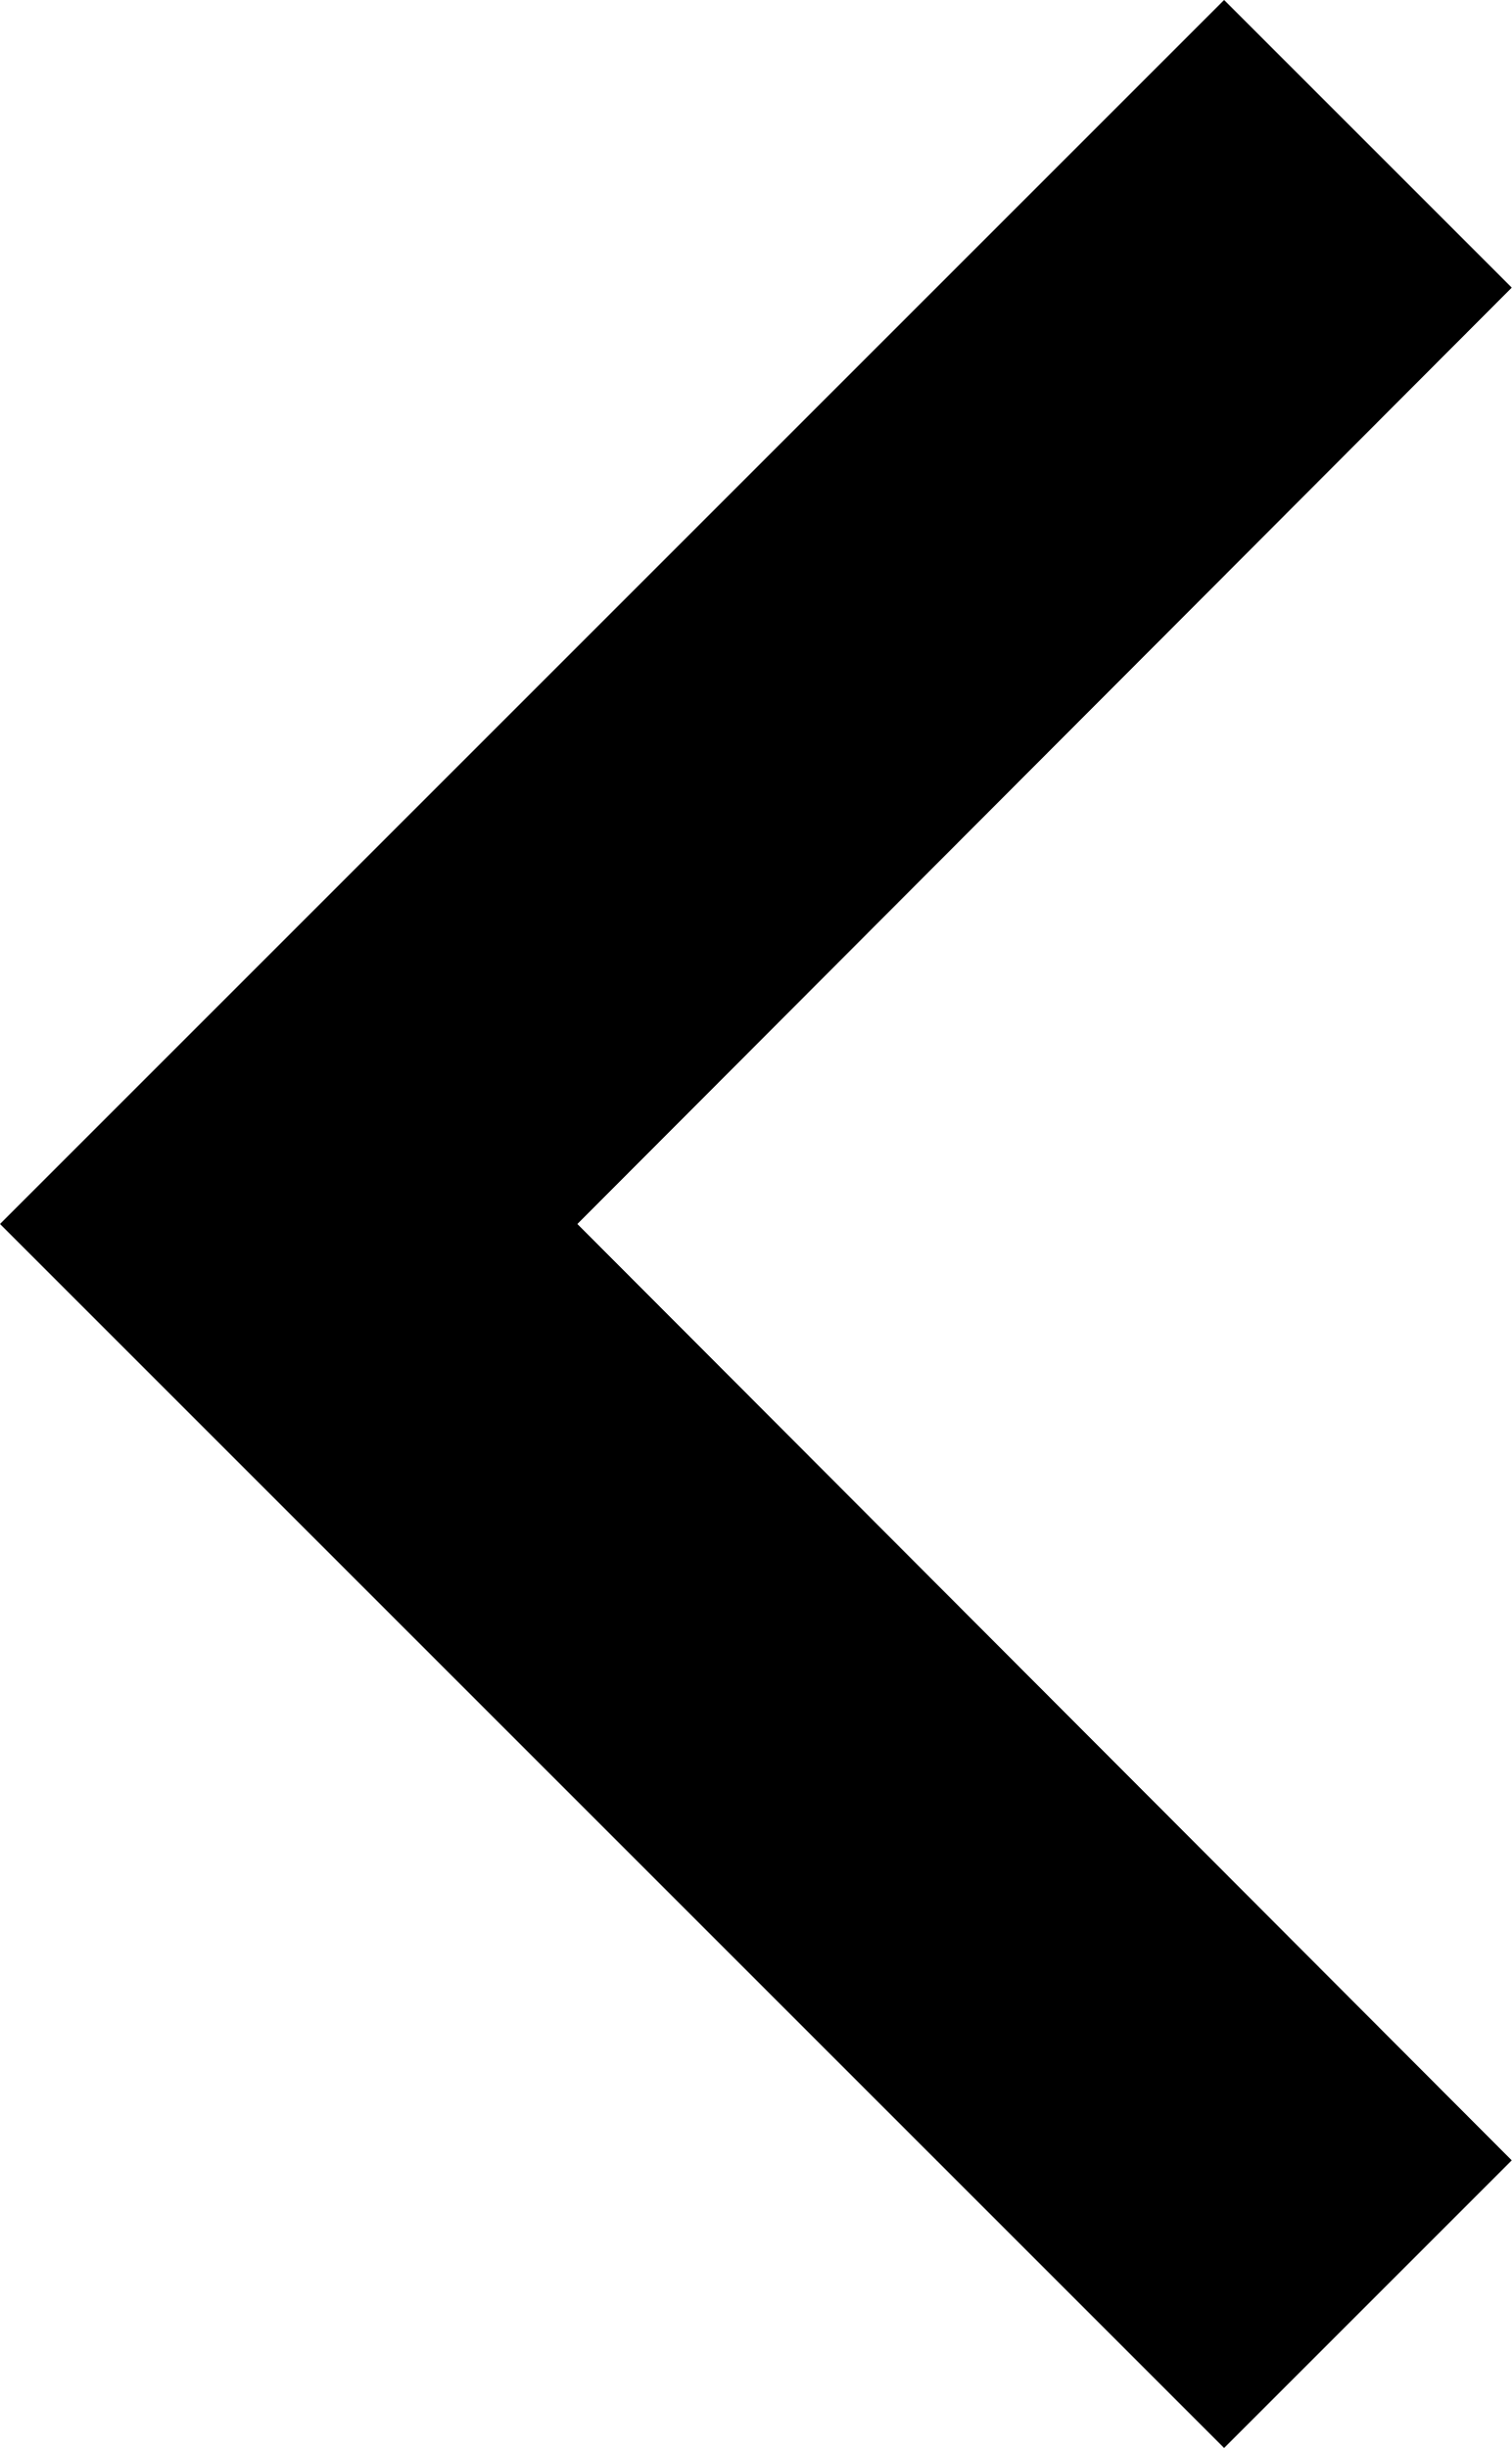
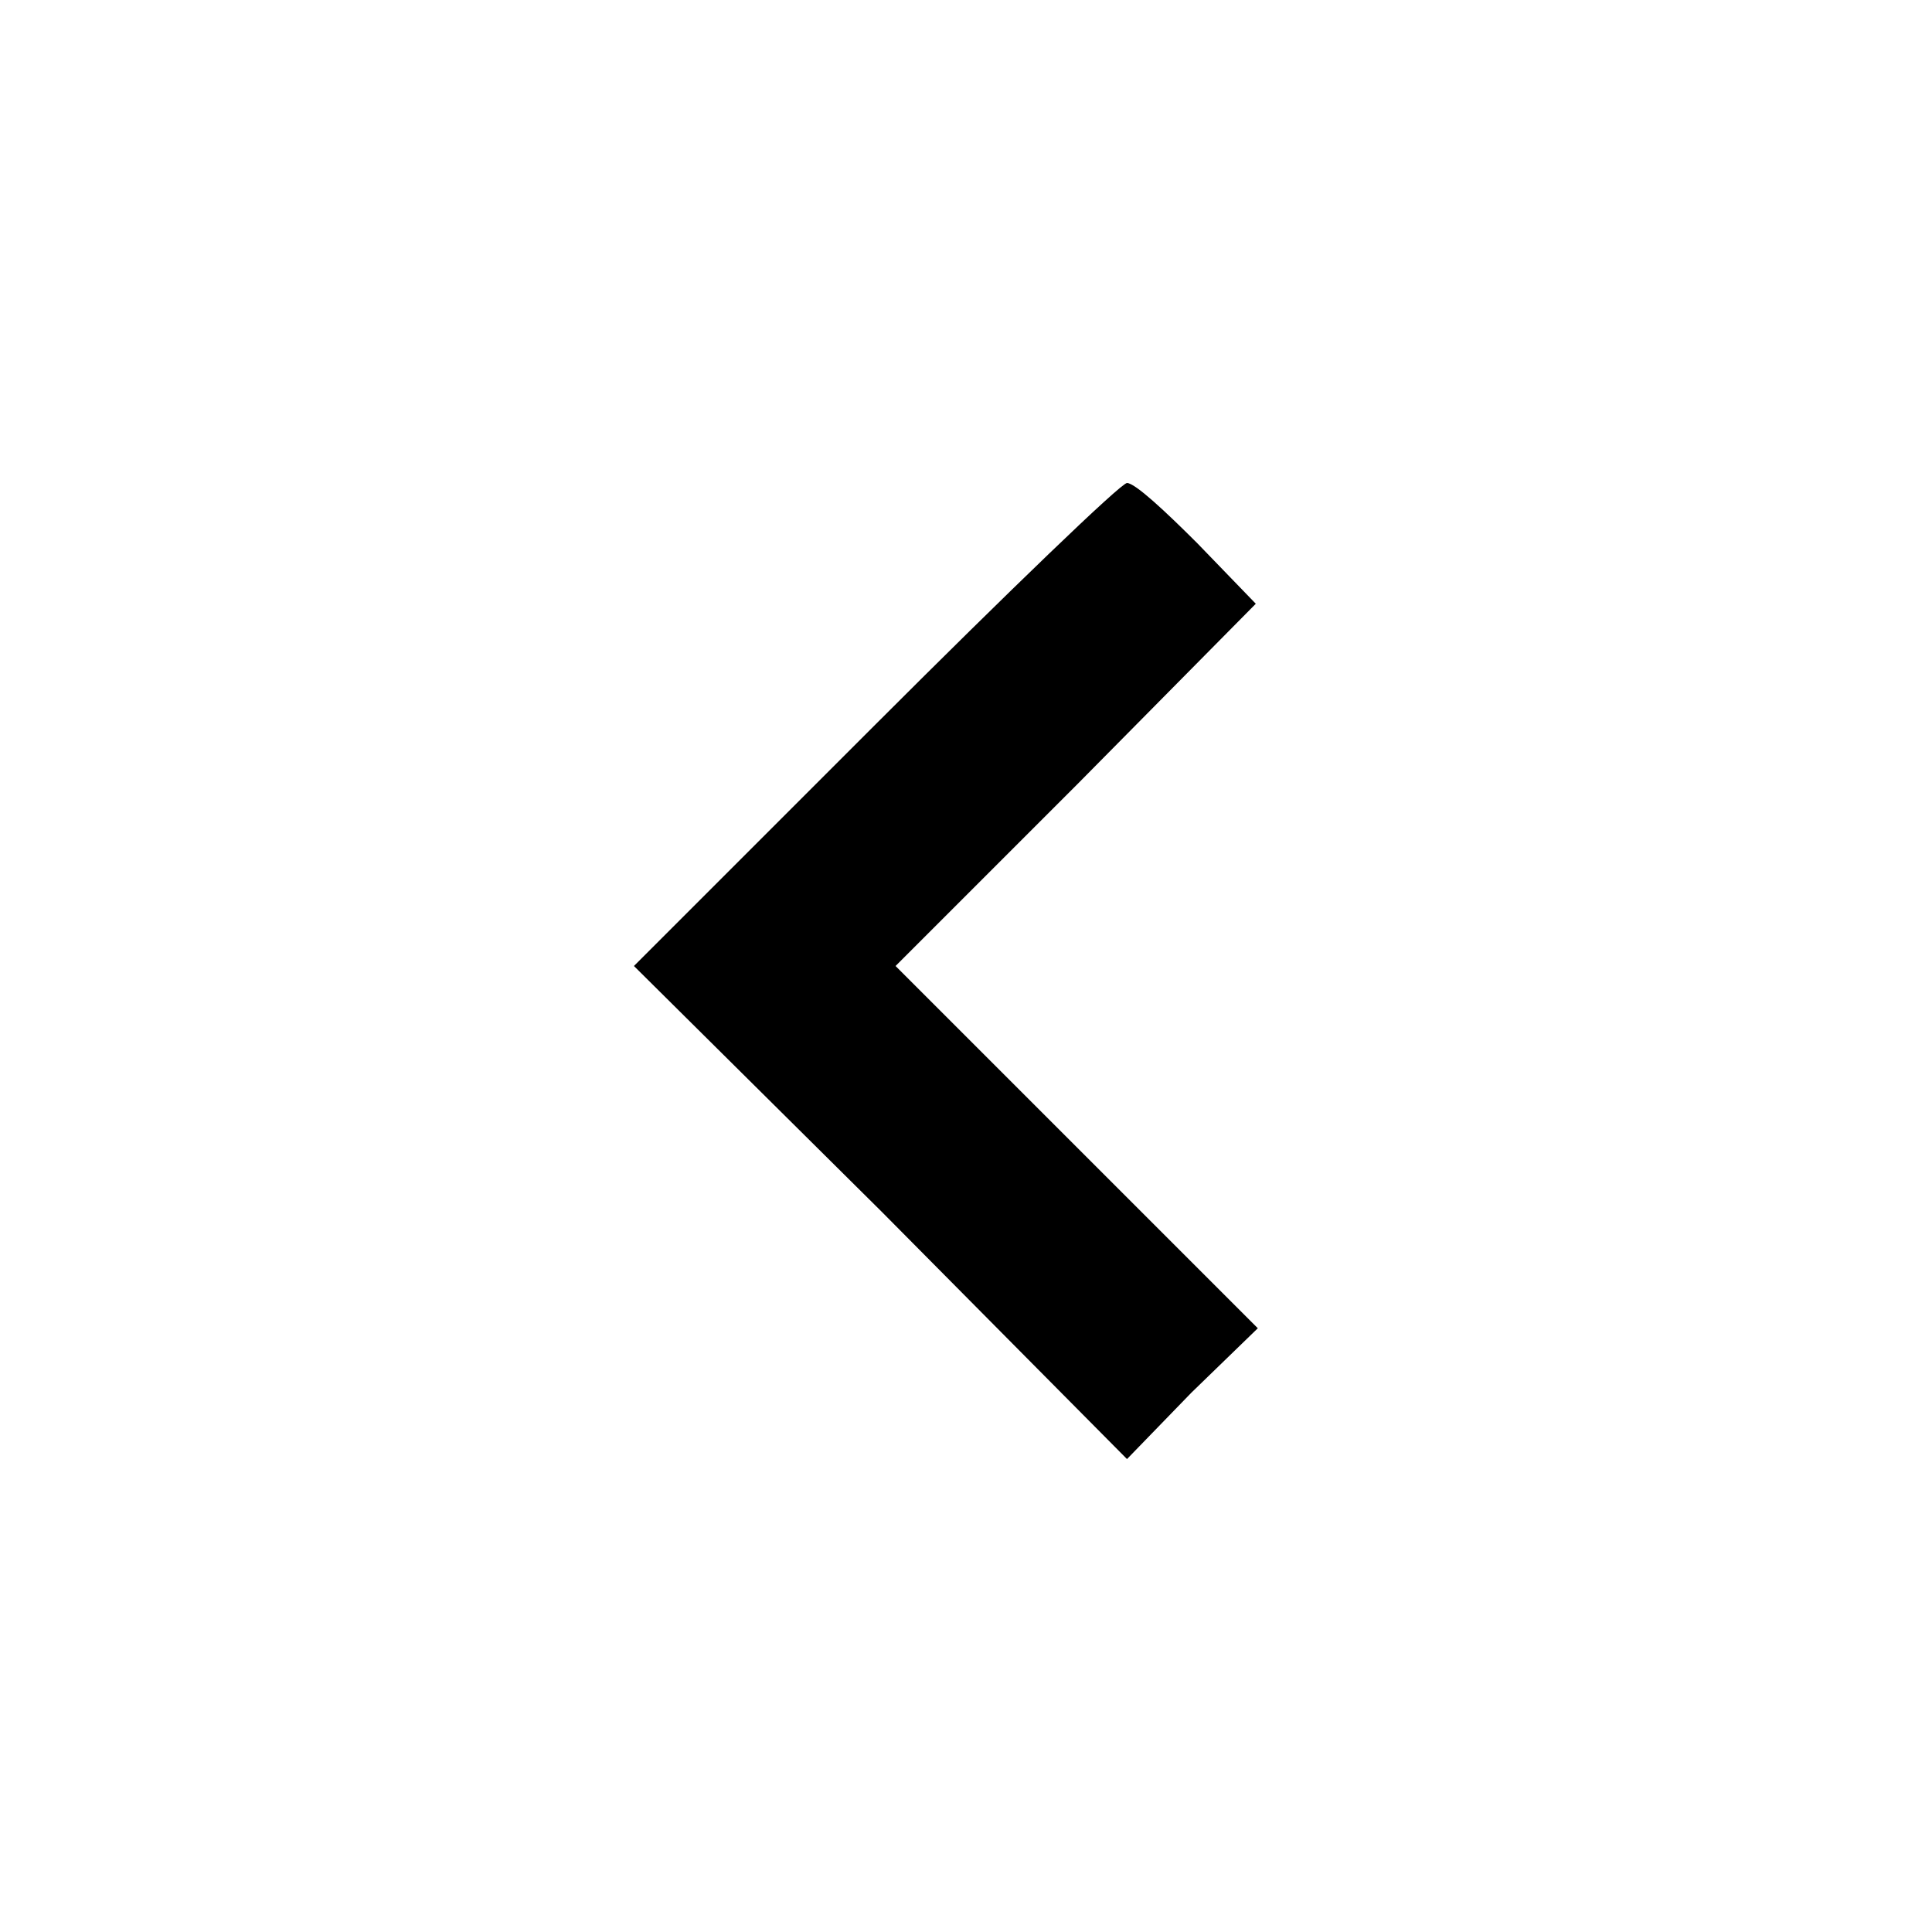
- <svg xmlns="http://www.w3.org/2000/svg" width="11.115" height="18" viewBox="0 0 11.115 18">
-   <path d="M21.885,9,24,11.115,17.13,18,24,24.885,21.885,27l-9-9Z" transform="translate(-12.885 -9)" />
+ <svg xmlns="http://www.w3.org/2000/svg" version="1.0" width="96pt" height="96pt" viewBox="0 0 96 96" preserveAspectRatio="xMidYMid meet">
+   <g transform="translate(0,96) scale(0.1,-0.1)" fill="#000000" stroke="none">
+     <path d="M435 600 l-120 -120 123 -122 122 -123 32 33 33 32 -90 90 -90 90 90 90 89 90 -29 30 c-16 16 -31 30 -35 30 -3 0 -59 -54 -125 -120z" />
+   </g>
</svg>
